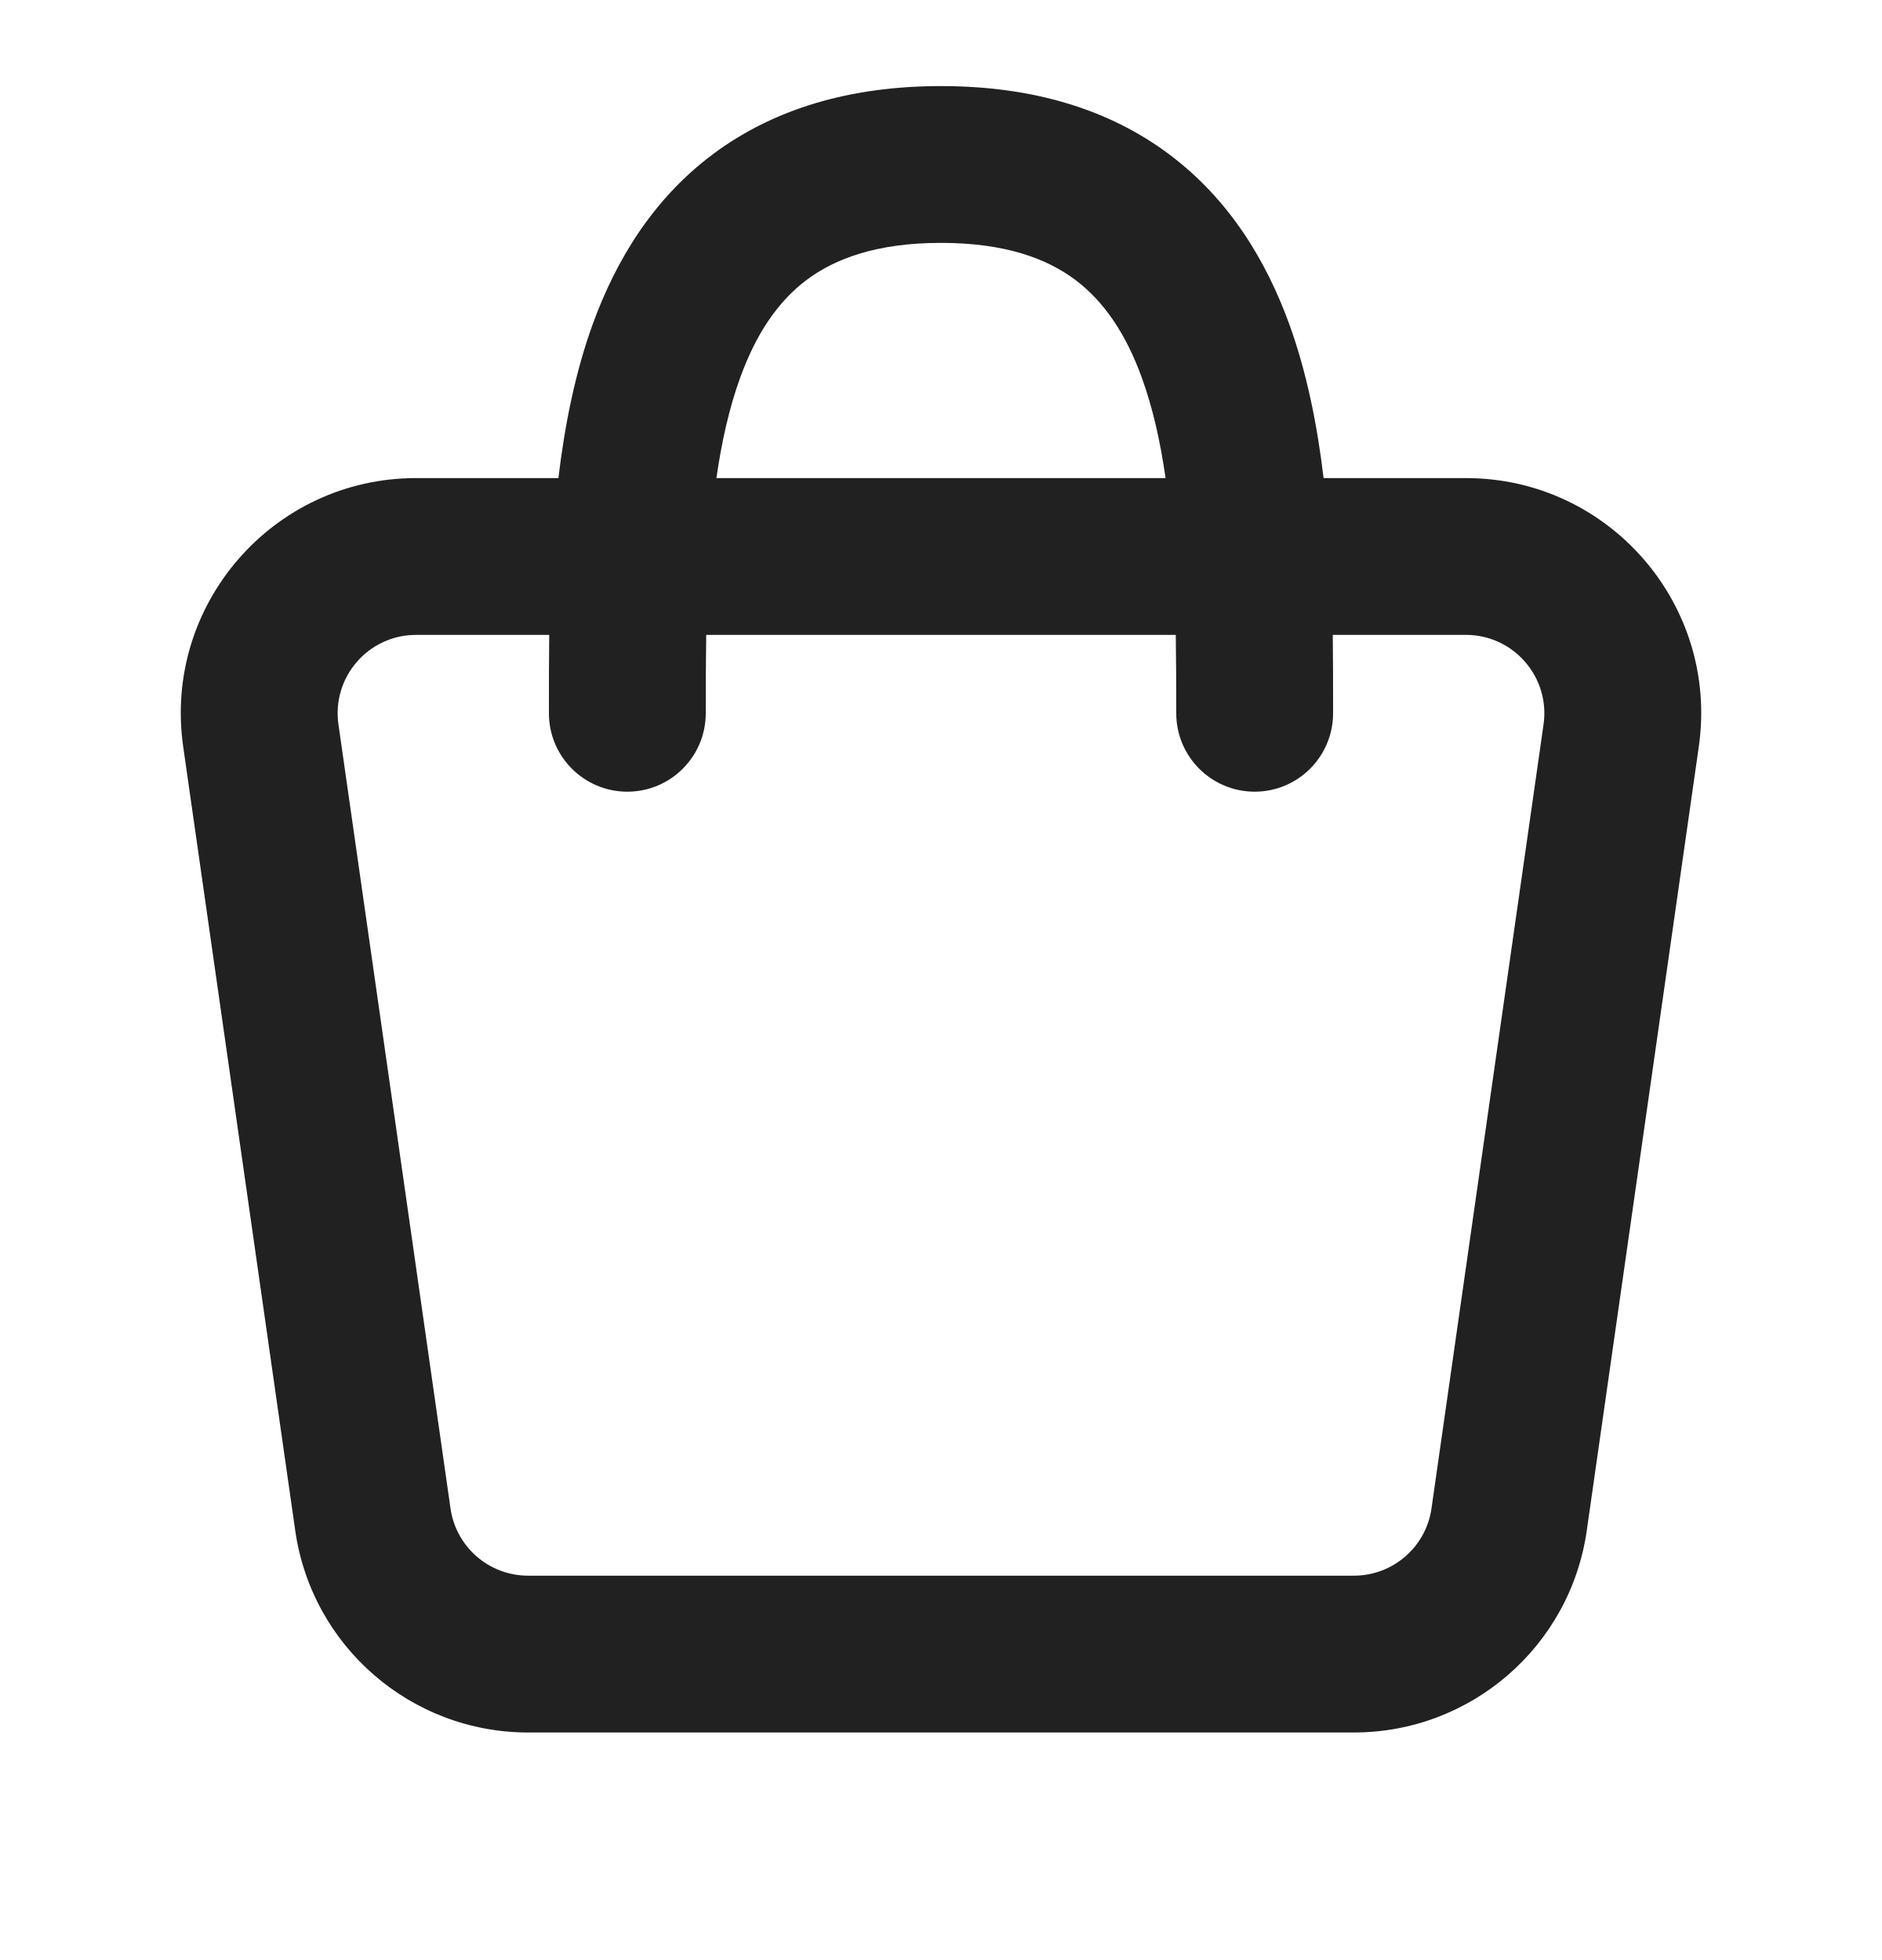
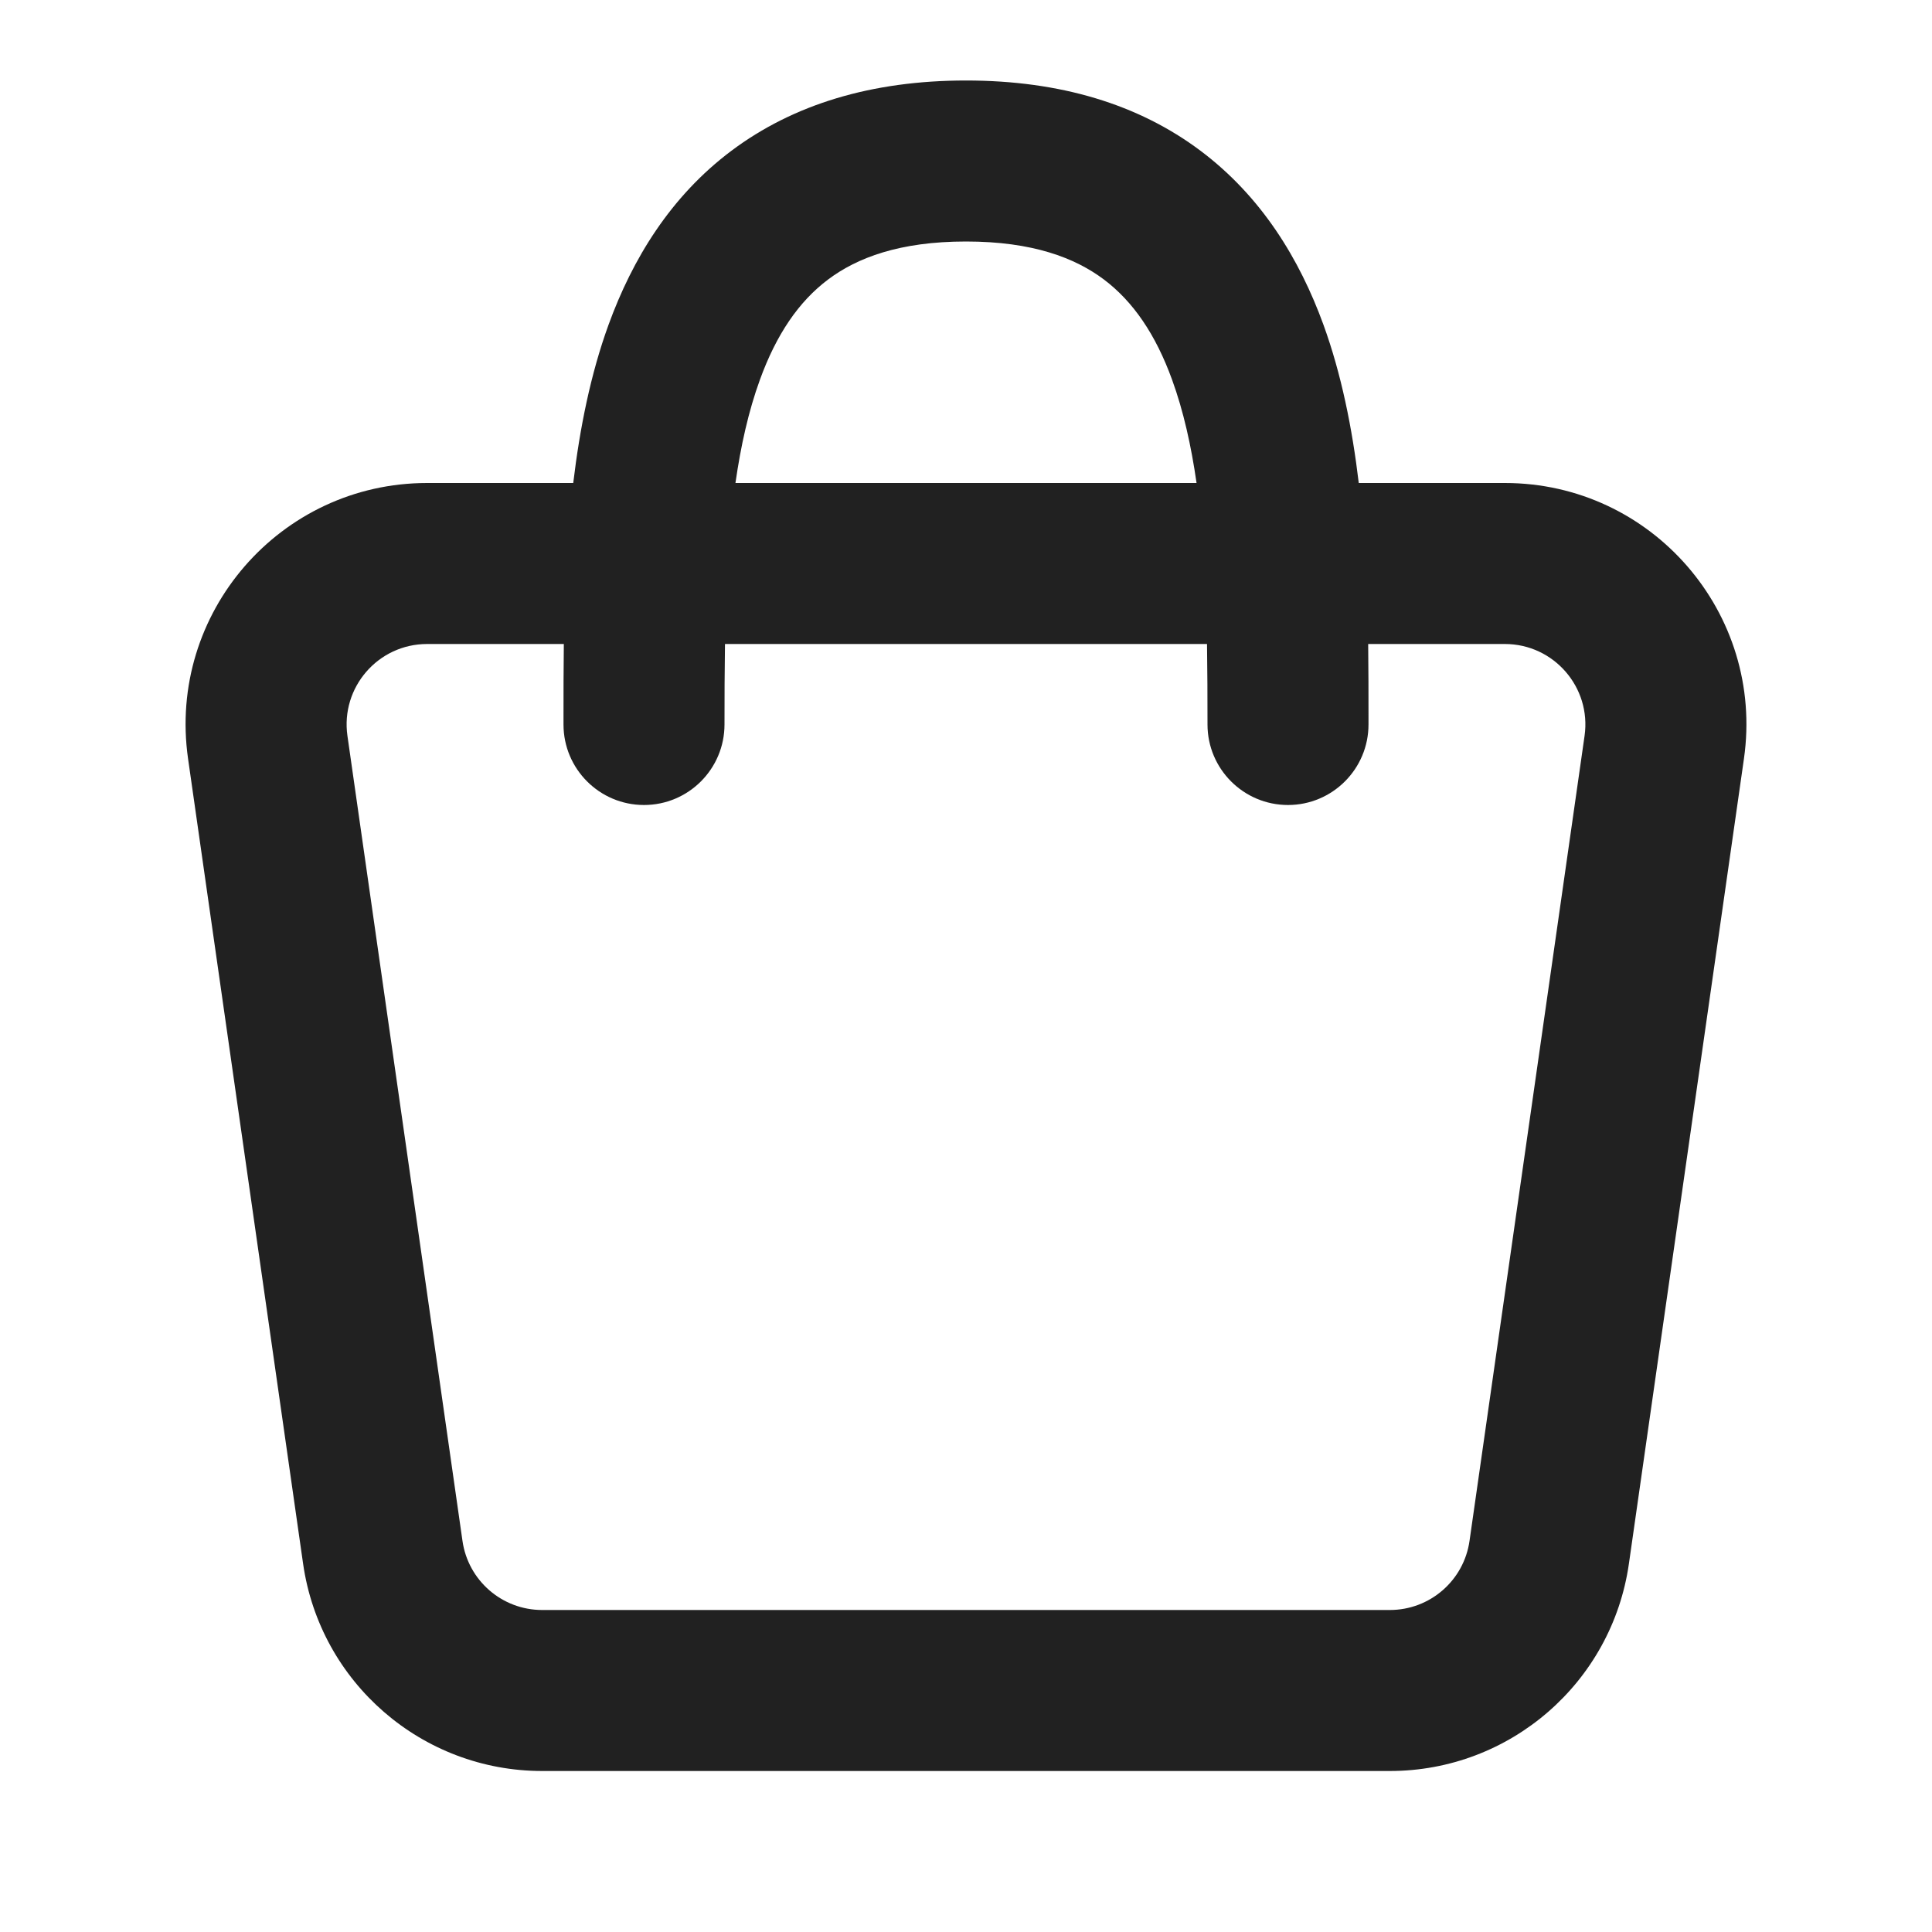
- <svg xmlns="http://www.w3.org/2000/svg" width="24" height="25" viewBox="0 0 24 25" fill="none">
-   <path fill-rule="evenodd" clip-rule="evenodd" d="M7.121 6.098C7.202 5.42 7.336 4.748 7.56 4.131C7.856 3.318 8.327 2.54 9.087 1.97C9.855 1.395 10.827 1.098 12 1.098C13.173 1.098 14.145 1.395 14.912 1.97C15.672 2.54 16.144 3.318 16.44 4.131C16.664 4.748 16.798 5.42 16.879 6.098H18.694C20.52 6.098 21.922 7.715 21.664 9.522L20.235 19.523C20.024 21 18.758 22.098 17.265 22.098H6.735C5.242 22.098 3.976 21 3.765 19.523L2.336 9.522C2.078 7.715 3.48 6.098 5.306 6.098H7.121ZM9.136 6.098C9.202 5.638 9.298 5.205 9.44 4.815C9.644 4.253 9.922 3.844 10.287 3.57C10.645 3.302 11.173 3.098 12 3.098C12.827 3.098 13.355 3.302 13.713 3.57C14.077 3.844 14.356 4.253 14.56 4.815C14.702 5.205 14.798 5.638 14.864 6.098H9.136ZM7.004 8.098C7 8.416 7 8.723 7 9.011L7 9.098C7 9.65 7.448 10.098 8 10.098C8.552 10.098 9 9.65 9 9.098C9 8.764 9.001 8.429 9.006 8.098H14.994C14.999 8.429 15 8.764 15 9.098C15 9.65 15.448 10.098 16 10.098C16.552 10.098 17 9.65 17 9.098L17 9.011C17 8.723 17 8.416 16.996 8.098H18.694C19.302 8.098 19.77 8.637 19.684 9.24L18.255 19.24C18.185 19.732 17.763 20.098 17.265 20.098H6.735C6.237 20.098 5.815 19.732 5.745 19.24L4.316 9.24C4.23 8.637 4.697 8.098 5.306 8.098H7.004Z" fill="#212121" />
+ <svg xmlns="http://www.w3.org/2000/svg" width="24" height="24" viewBox="0 0 24 24" fill="none">
+   <path fill-rule="evenodd" clip-rule="evenodd" d="M7.121 6C7.202 5.322 7.336 4.649 7.56 4.033C7.856 3.22 8.327 2.442 9.087 1.872C9.855 1.297 10.827 1 12 1C13.173 1 14.145 1.297 14.912 1.872C15.672 2.442 16.144 3.22 16.44 4.033C16.664 4.649 16.798 5.322 16.879 6H18.694C20.52 6 21.922 7.617 21.664 9.424L20.235 19.424C20.024 20.902 18.758 22 17.265 22H6.735C5.242 22 3.976 20.902 3.765 19.424L2.336 9.424C2.078 7.617 3.48 6 5.306 6H7.121ZM9.136 6C9.202 5.54 9.298 5.107 9.44 4.717C9.644 4.155 9.922 3.746 10.287 3.472C10.645 3.203 11.173 3 12 3C12.827 3 13.355 3.203 13.713 3.472C14.077 3.746 14.356 4.155 14.56 4.717C14.702 5.107 14.798 5.54 14.864 6H9.136ZM7.004 8C7 8.318 7 8.625 7 8.913L7 9C7 9.552 7.448 10 8 10C8.552 10 9 9.552 9 9C9 8.666 9.001 8.331 9.006 8H14.994C14.999 8.331 15 8.666 15 9C15 9.552 15.448 10 16 10C16.552 10 17 9.552 17 9L17 8.913C17 8.625 17 8.318 16.996 8H18.694C19.302 8 19.77 8.539 19.684 9.141L18.255 19.141C18.185 19.634 17.763 20 17.265 20H6.735C6.237 20 5.815 19.634 5.745 19.141L4.316 9.141C4.23 8.539 4.697 8 5.306 8H7.004Z" fill="#212121" />
</svg>
